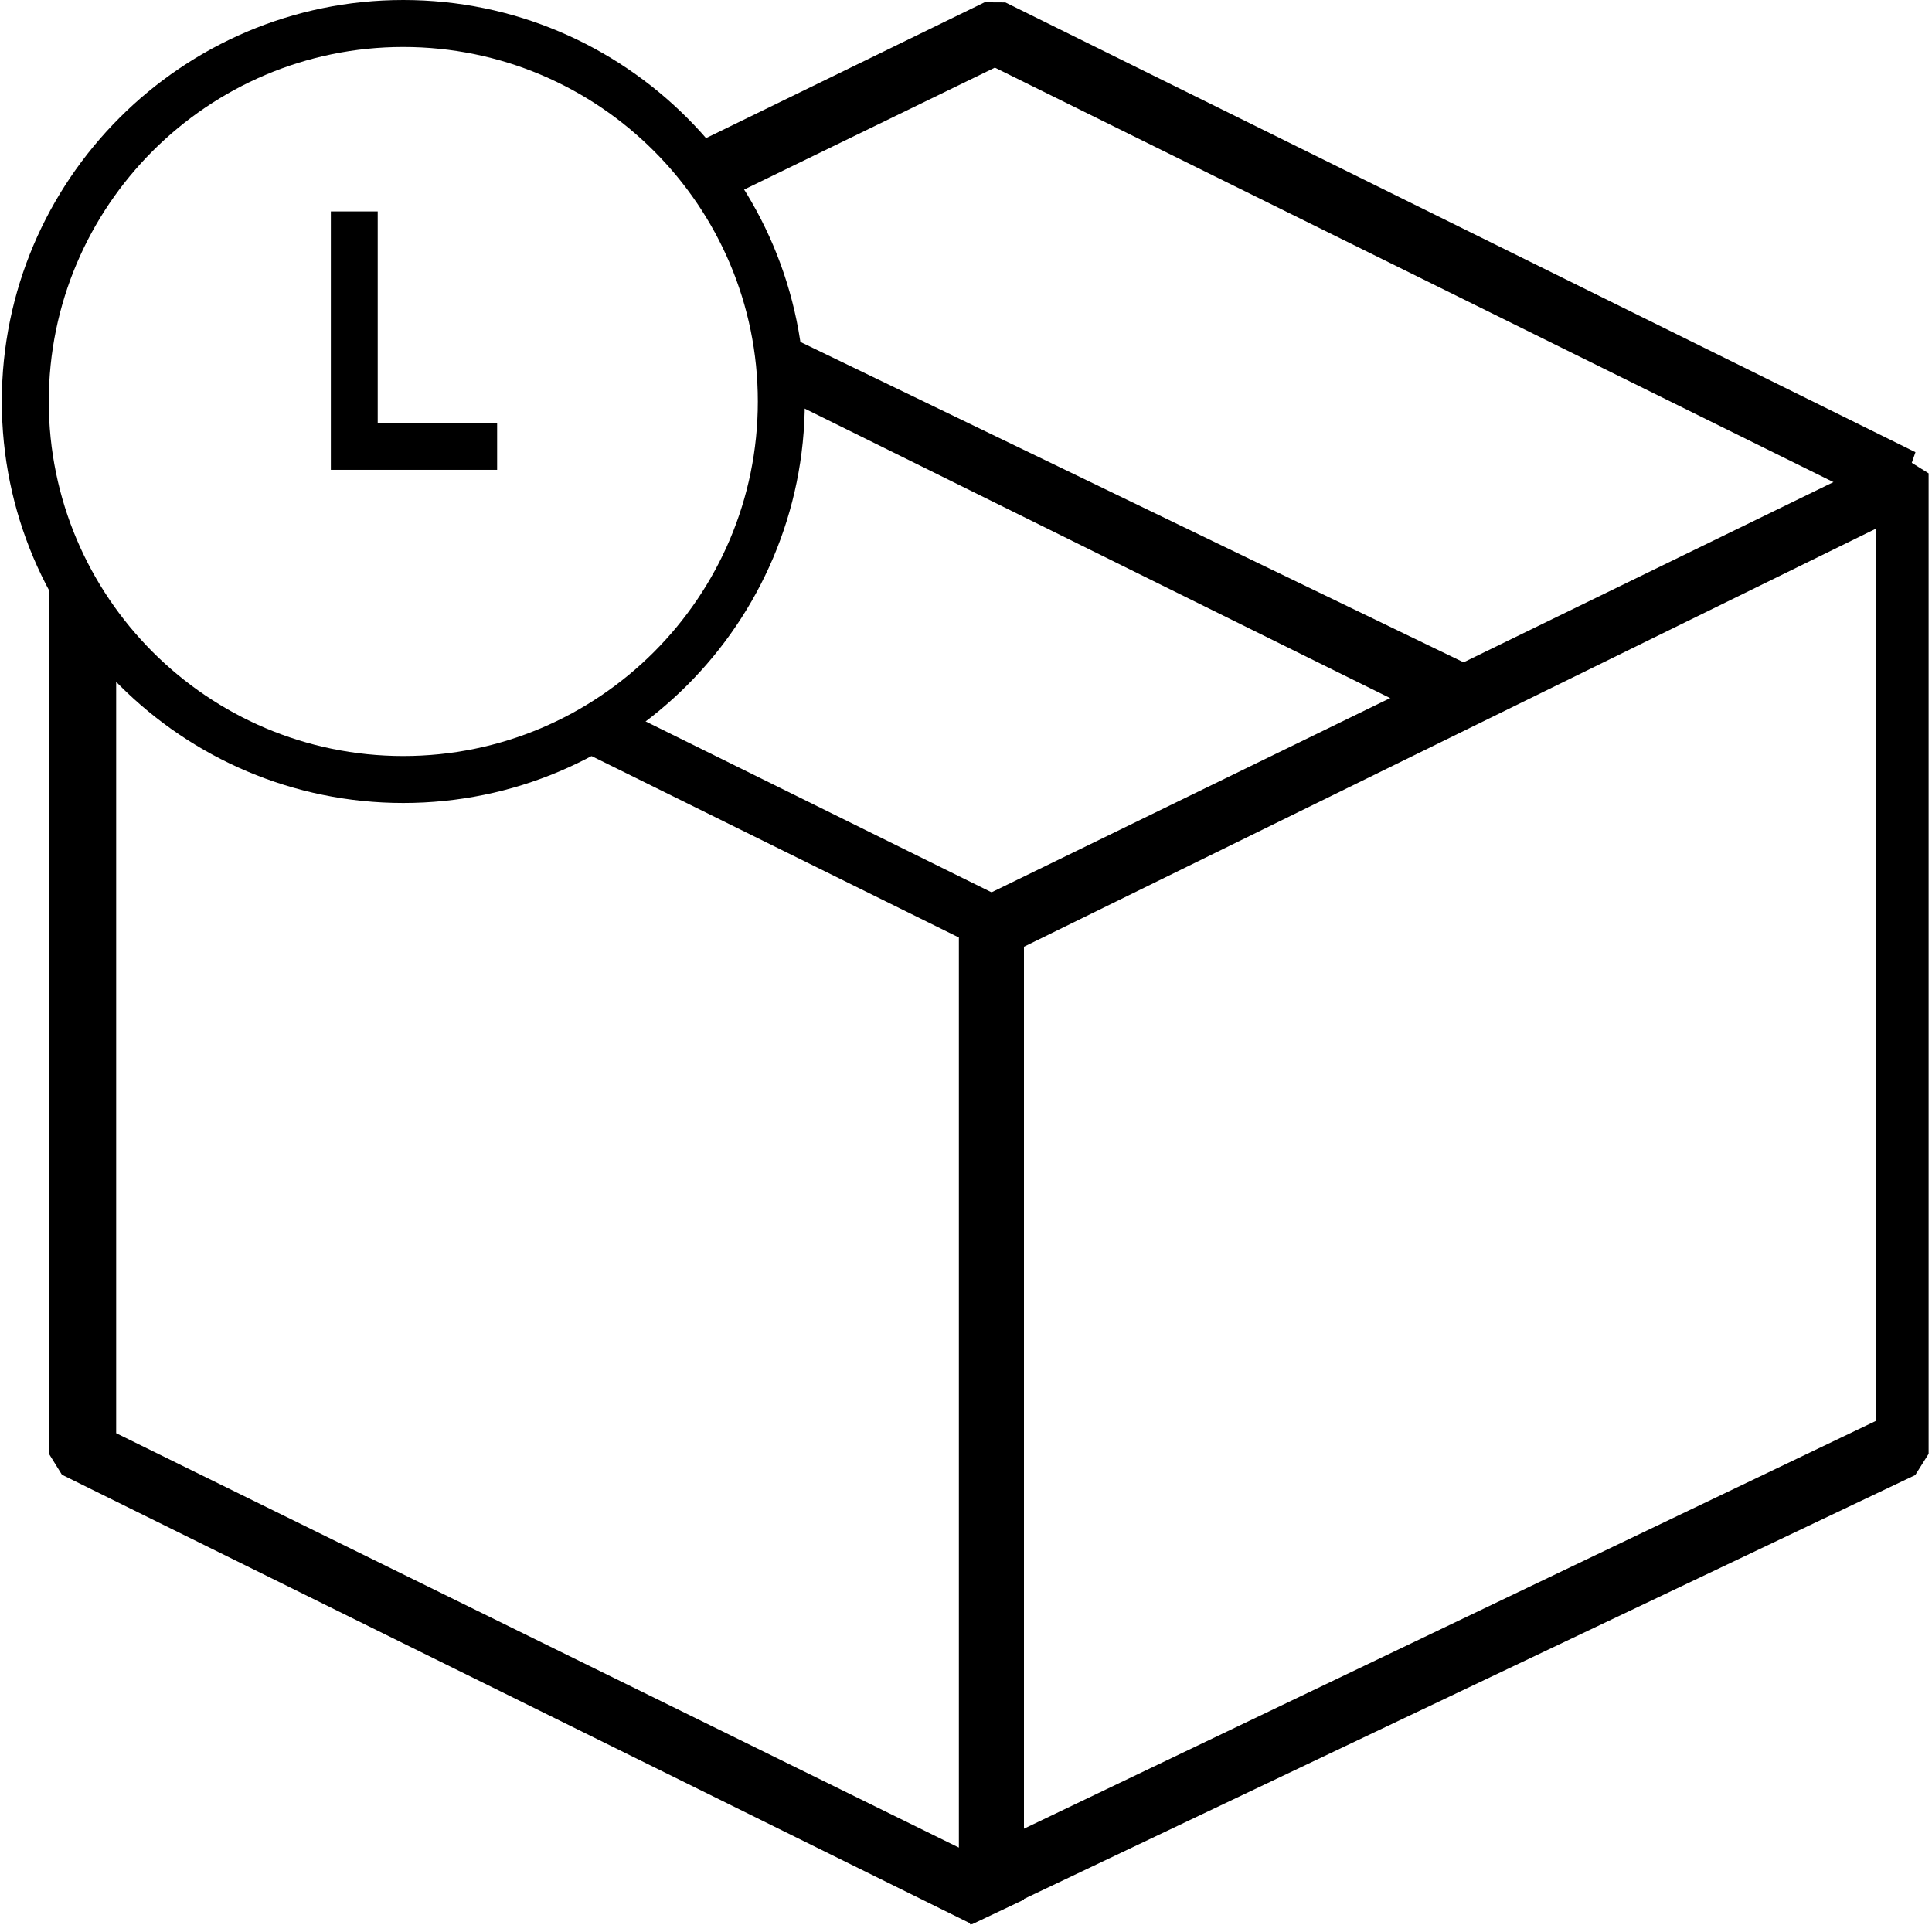
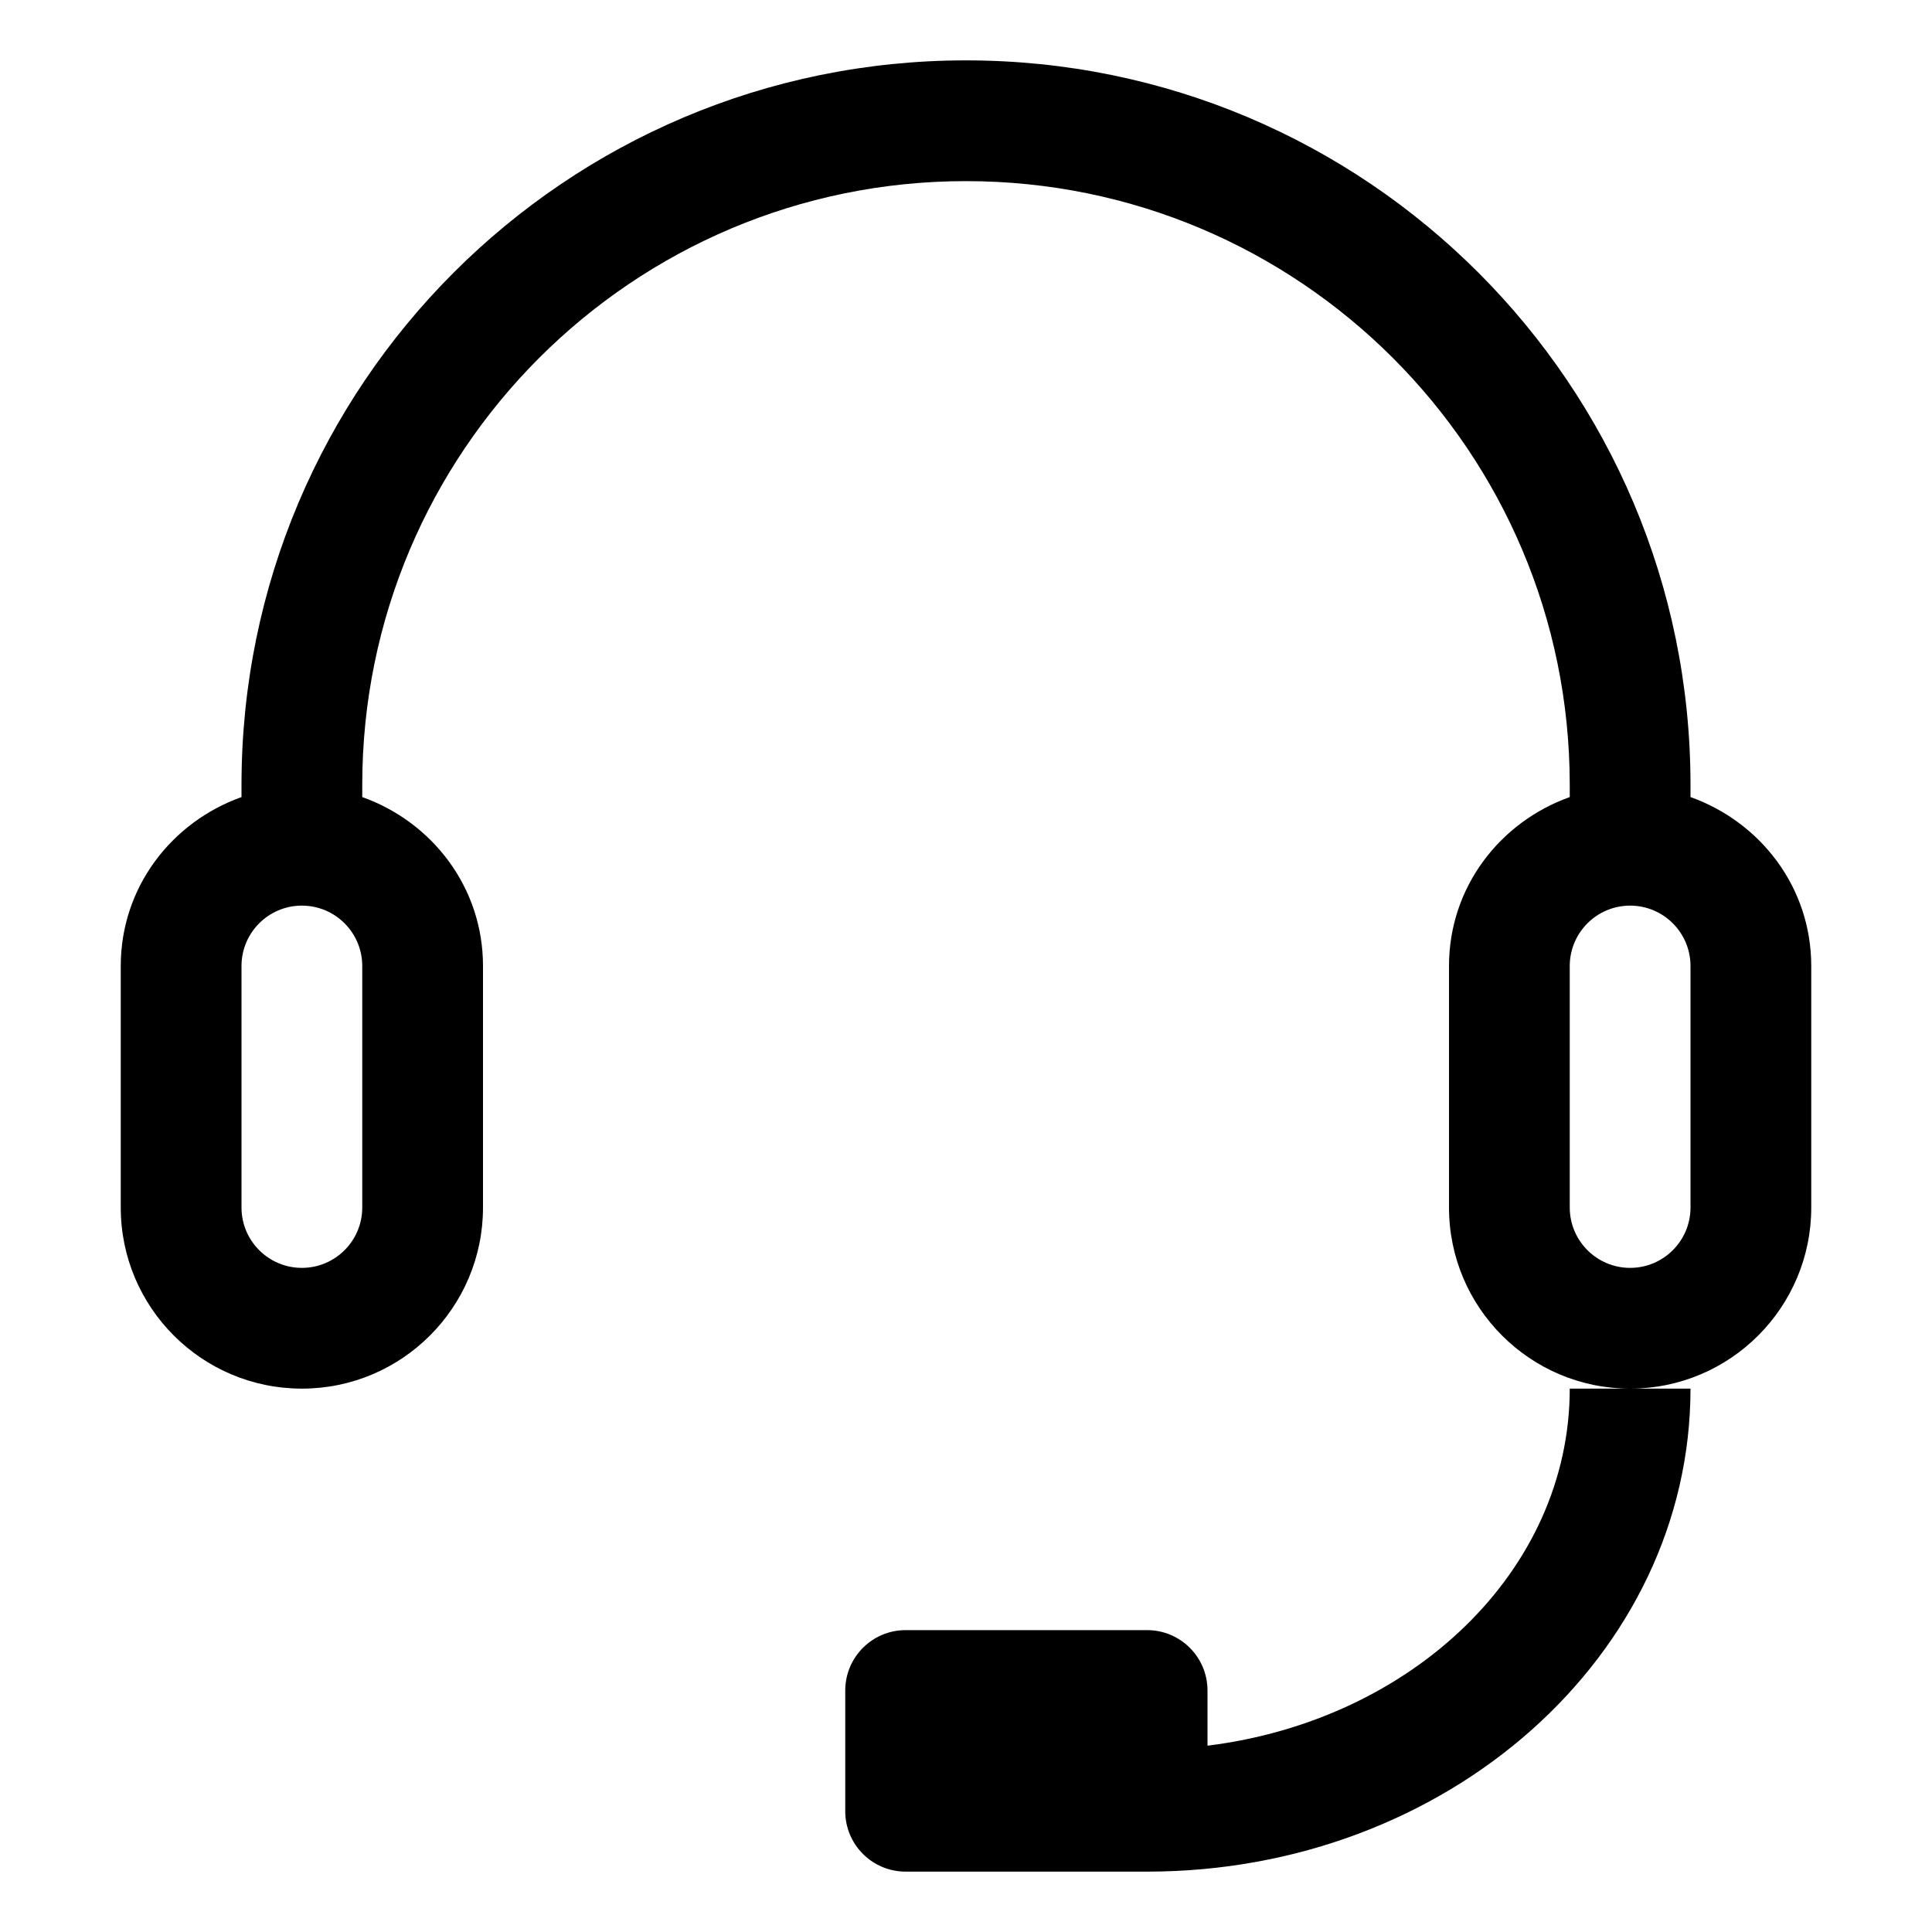
- <svg xmlns="http://www.w3.org/2000/svg" t="1493286858698" class="icon" style="" viewBox="0 0 1024 1024" version="1.1" p-id="10900" width="32" height="32">
+ <svg xmlns="http://www.w3.org/2000/svg" t="1493288223046" class="icon" style="" viewBox="0 0 1024 1024" version="1.1" p-id="18603" width="32" height="32">
  <defs>
    <style type="text/css" />
  </defs>
-   <path d="M514.24 1020.032l-10.752-32 490.688-234.88L994.176 280.256 526.08 509.952l-10.816-32 489.024-238.272 17.92 11.2 0 519.68-7.104 11.264L514.24 1020.032zM514.24 1020.032" p-id="10901" />
-   <path d="M1004.16 271.552 527.296 35.84l-135.552 65.92L365.504 77.44l156.352-76.224 11.008 0.064 482.368 238.4L1004.16 271.552zM1004.16 262.016" p-id="10902" />
-   <path d="M418.944 178.688l370.176 178.816-29.44 23.808L407.872 207.36l11.072-22.336L418.944 178.688zM418.944 181.952" p-id="10903" />
-   <path d="M515.2 1019.904l-482.368-238.272-6.912-11.136L25.92 309.568 61.568 336l0 423.616 446.656 219.648L508.224 496.896 307.776 397.888l20.608-22.336L535.68 477.952l7.04 11.2 0 517.696L515.2 1019.904zM515.2 1019.904" p-id="10904" />
-   <path d="M213.76 425.6c-117.312 0-212.8-95.424-212.8-212.8C0.96 95.488 96.448 0 213.76 0c117.312 0 212.8 95.488 212.8 212.8C426.624 330.176 331.072 425.6 213.76 425.6L213.76 425.6zM213.76 24.896c-103.616 0-187.904 84.288-187.904 187.904S110.208 400.704 213.76 400.704c103.616 0 187.904-84.288 187.904-187.904S317.376 24.896 213.76 24.896L213.76 24.896zM213.76 24.896" p-id="10905" />
-   <path d="M263.488 249.024 175.36 249.024l0-136.96 24.832 0 0 112.128 63.296 0L263.488 249.024zM263.488 249.024" p-id="10906" />
+   <path d="M864 736C811.008 736 768 692.992 768 640L768 512C768 470.336 794.88 435.712 832 422.464L832 416C832 239.296 688.704 96 512 96 335.296 96 192 239.296 192 416L192 422.464C229.12 435.712 256 470.336 256 512L256 640C256 692.992 212.992 736 160 736 107.008 736 64 692.992 64 640L64 512C64 470.336 90.88 435.712 128 422.464L128 416C128 203.904 299.904 32 512 32 724.096 32 896 203.904 896 416L896 422.464C933.12 435.712 960 470.336 960 512L960 640C960 692.992 916.992 736 864 736ZM160 480C142.336 480 128 494.336 128 512L128 640C128 657.664 142.336 672 160 672 177.664 672 192 657.664 192 640L192 512C192 494.336 177.664 480 160 480ZM896 512C896 494.336 881.664 480 864 480 846.336 480 832 494.336 832 512L832 640C832 657.664 846.336 672 864 672 881.664 672 896 657.664 896 640L896 512ZM608 992 480 992C462.336 992 448 977.664 448 960L448 896C448 878.336 462.336 864 480 864L608 864C625.664 864 640 878.336 640 896L640 925.248C748.416 911.808 832 832.64 832 736L864 736 896 736C896 877.376 767.04 992 608 992Z" p-id="18604" />
</svg>
